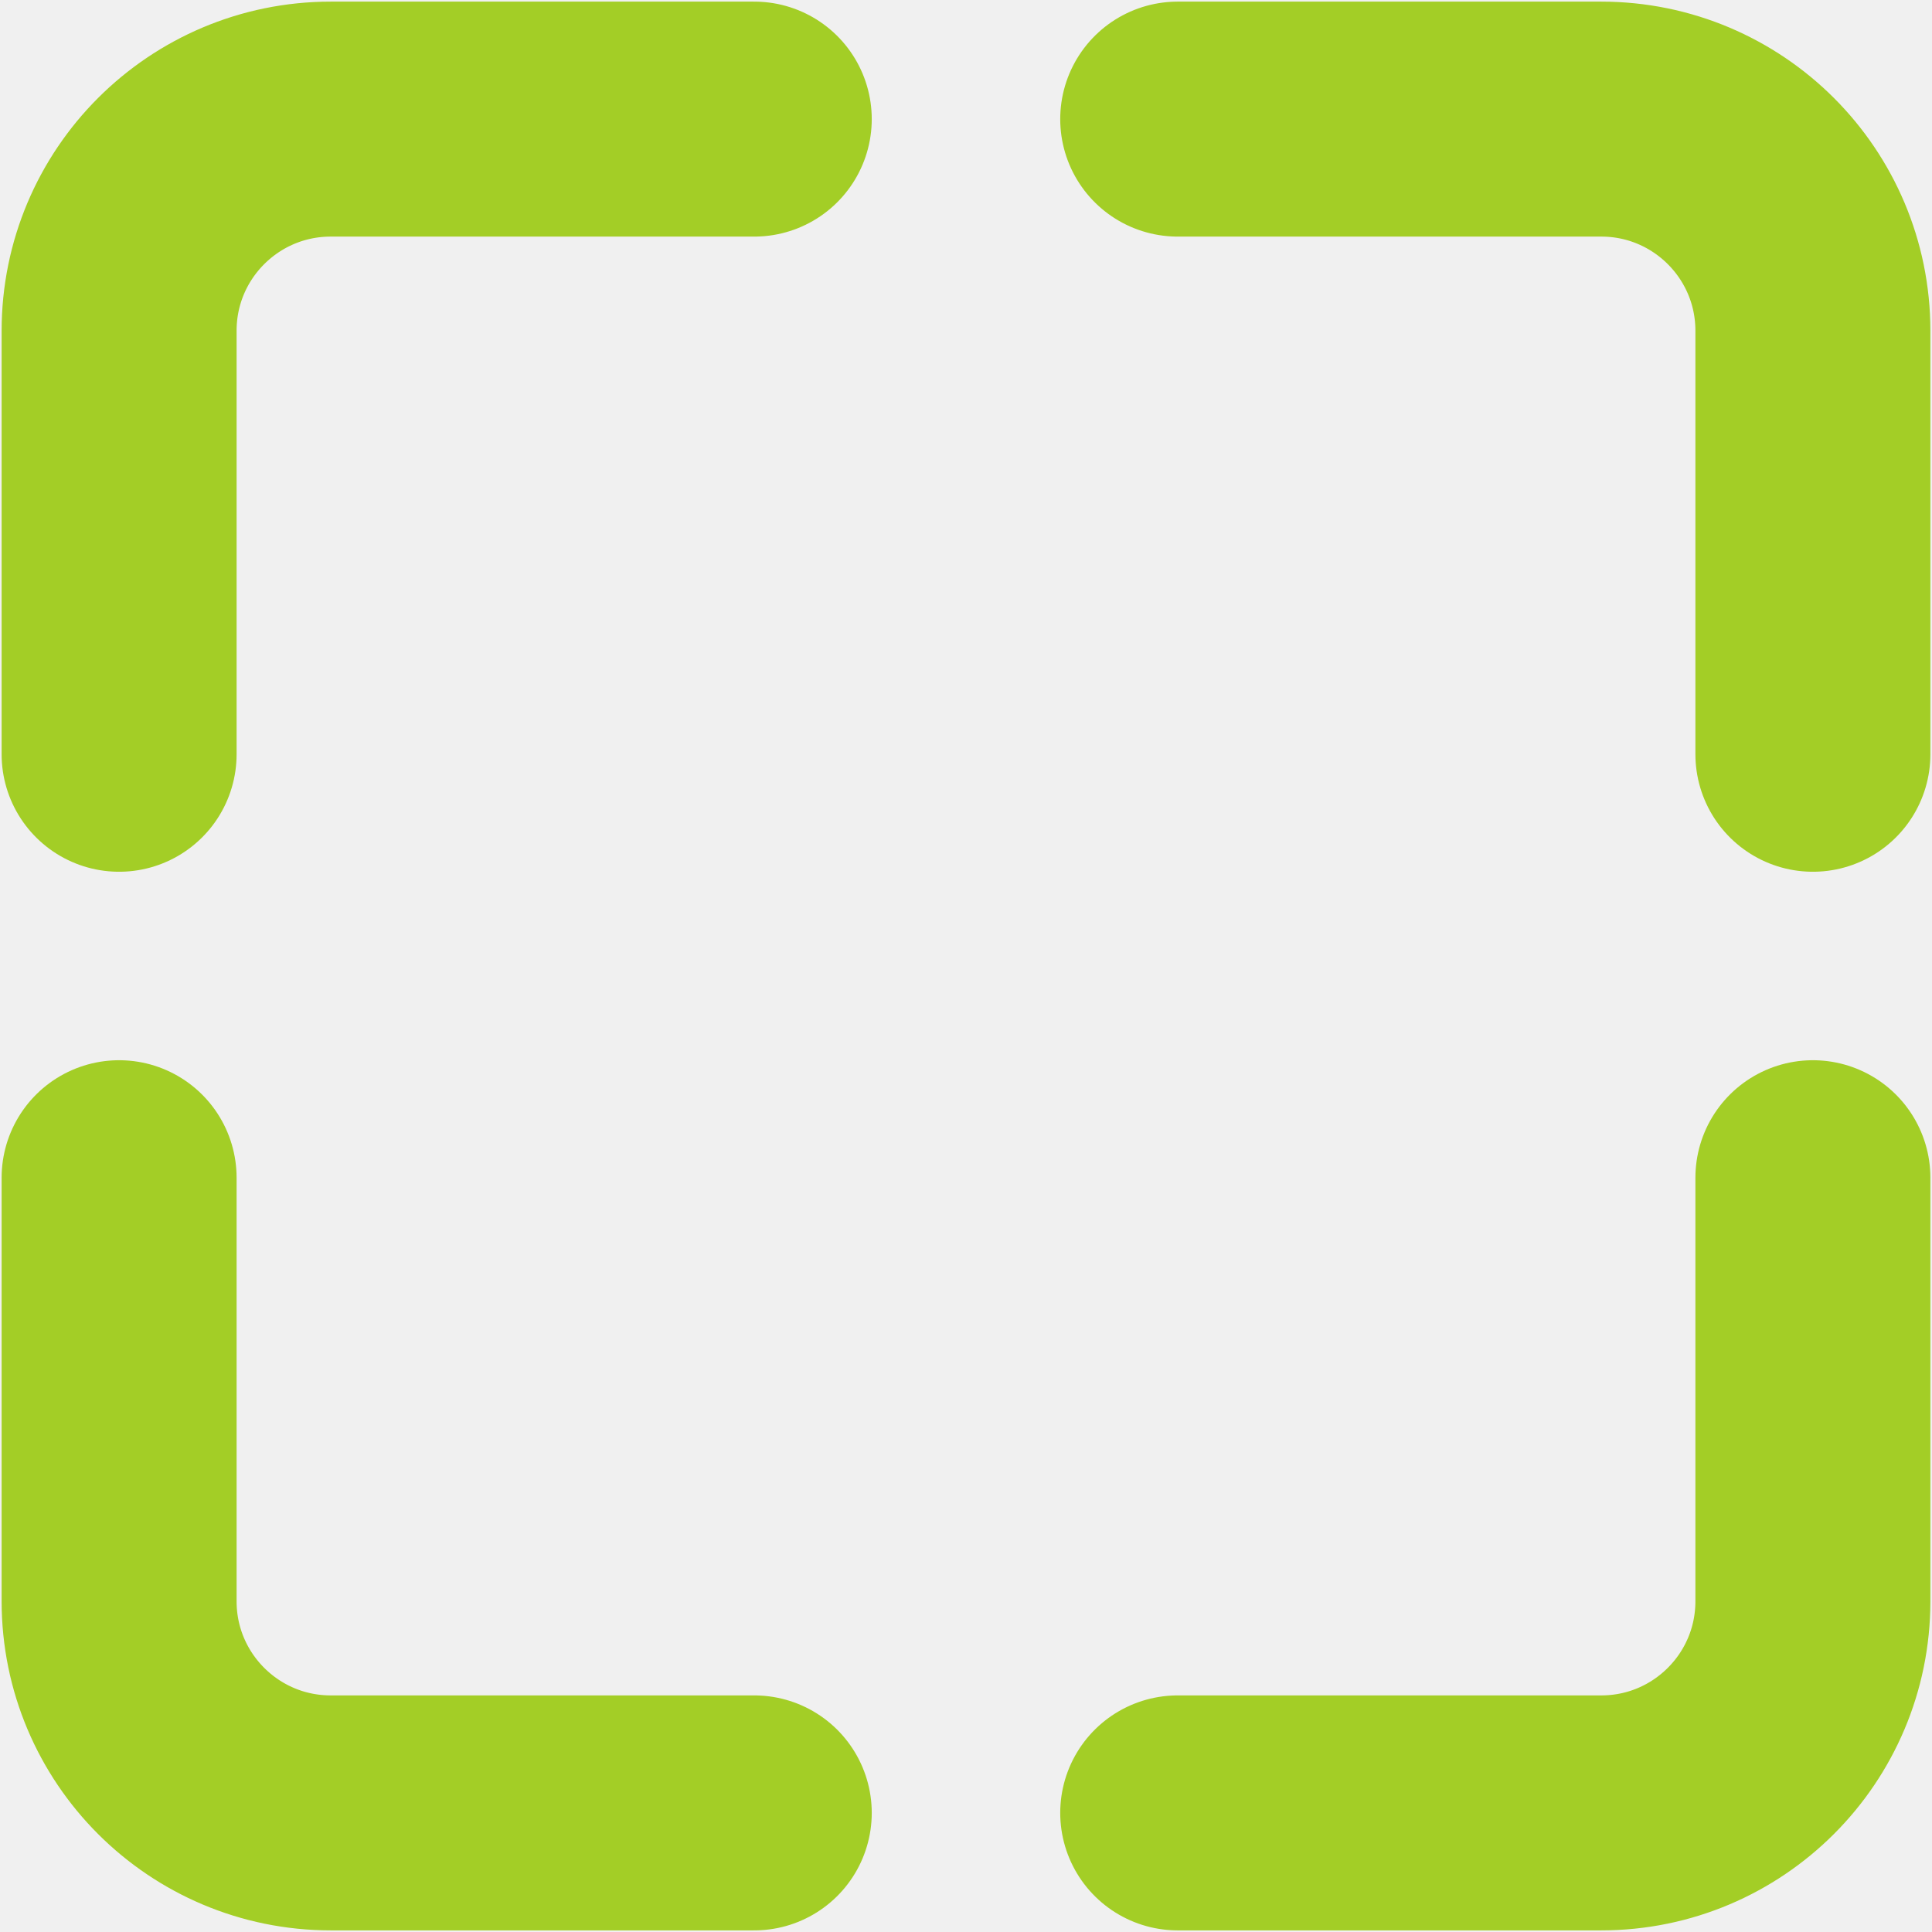
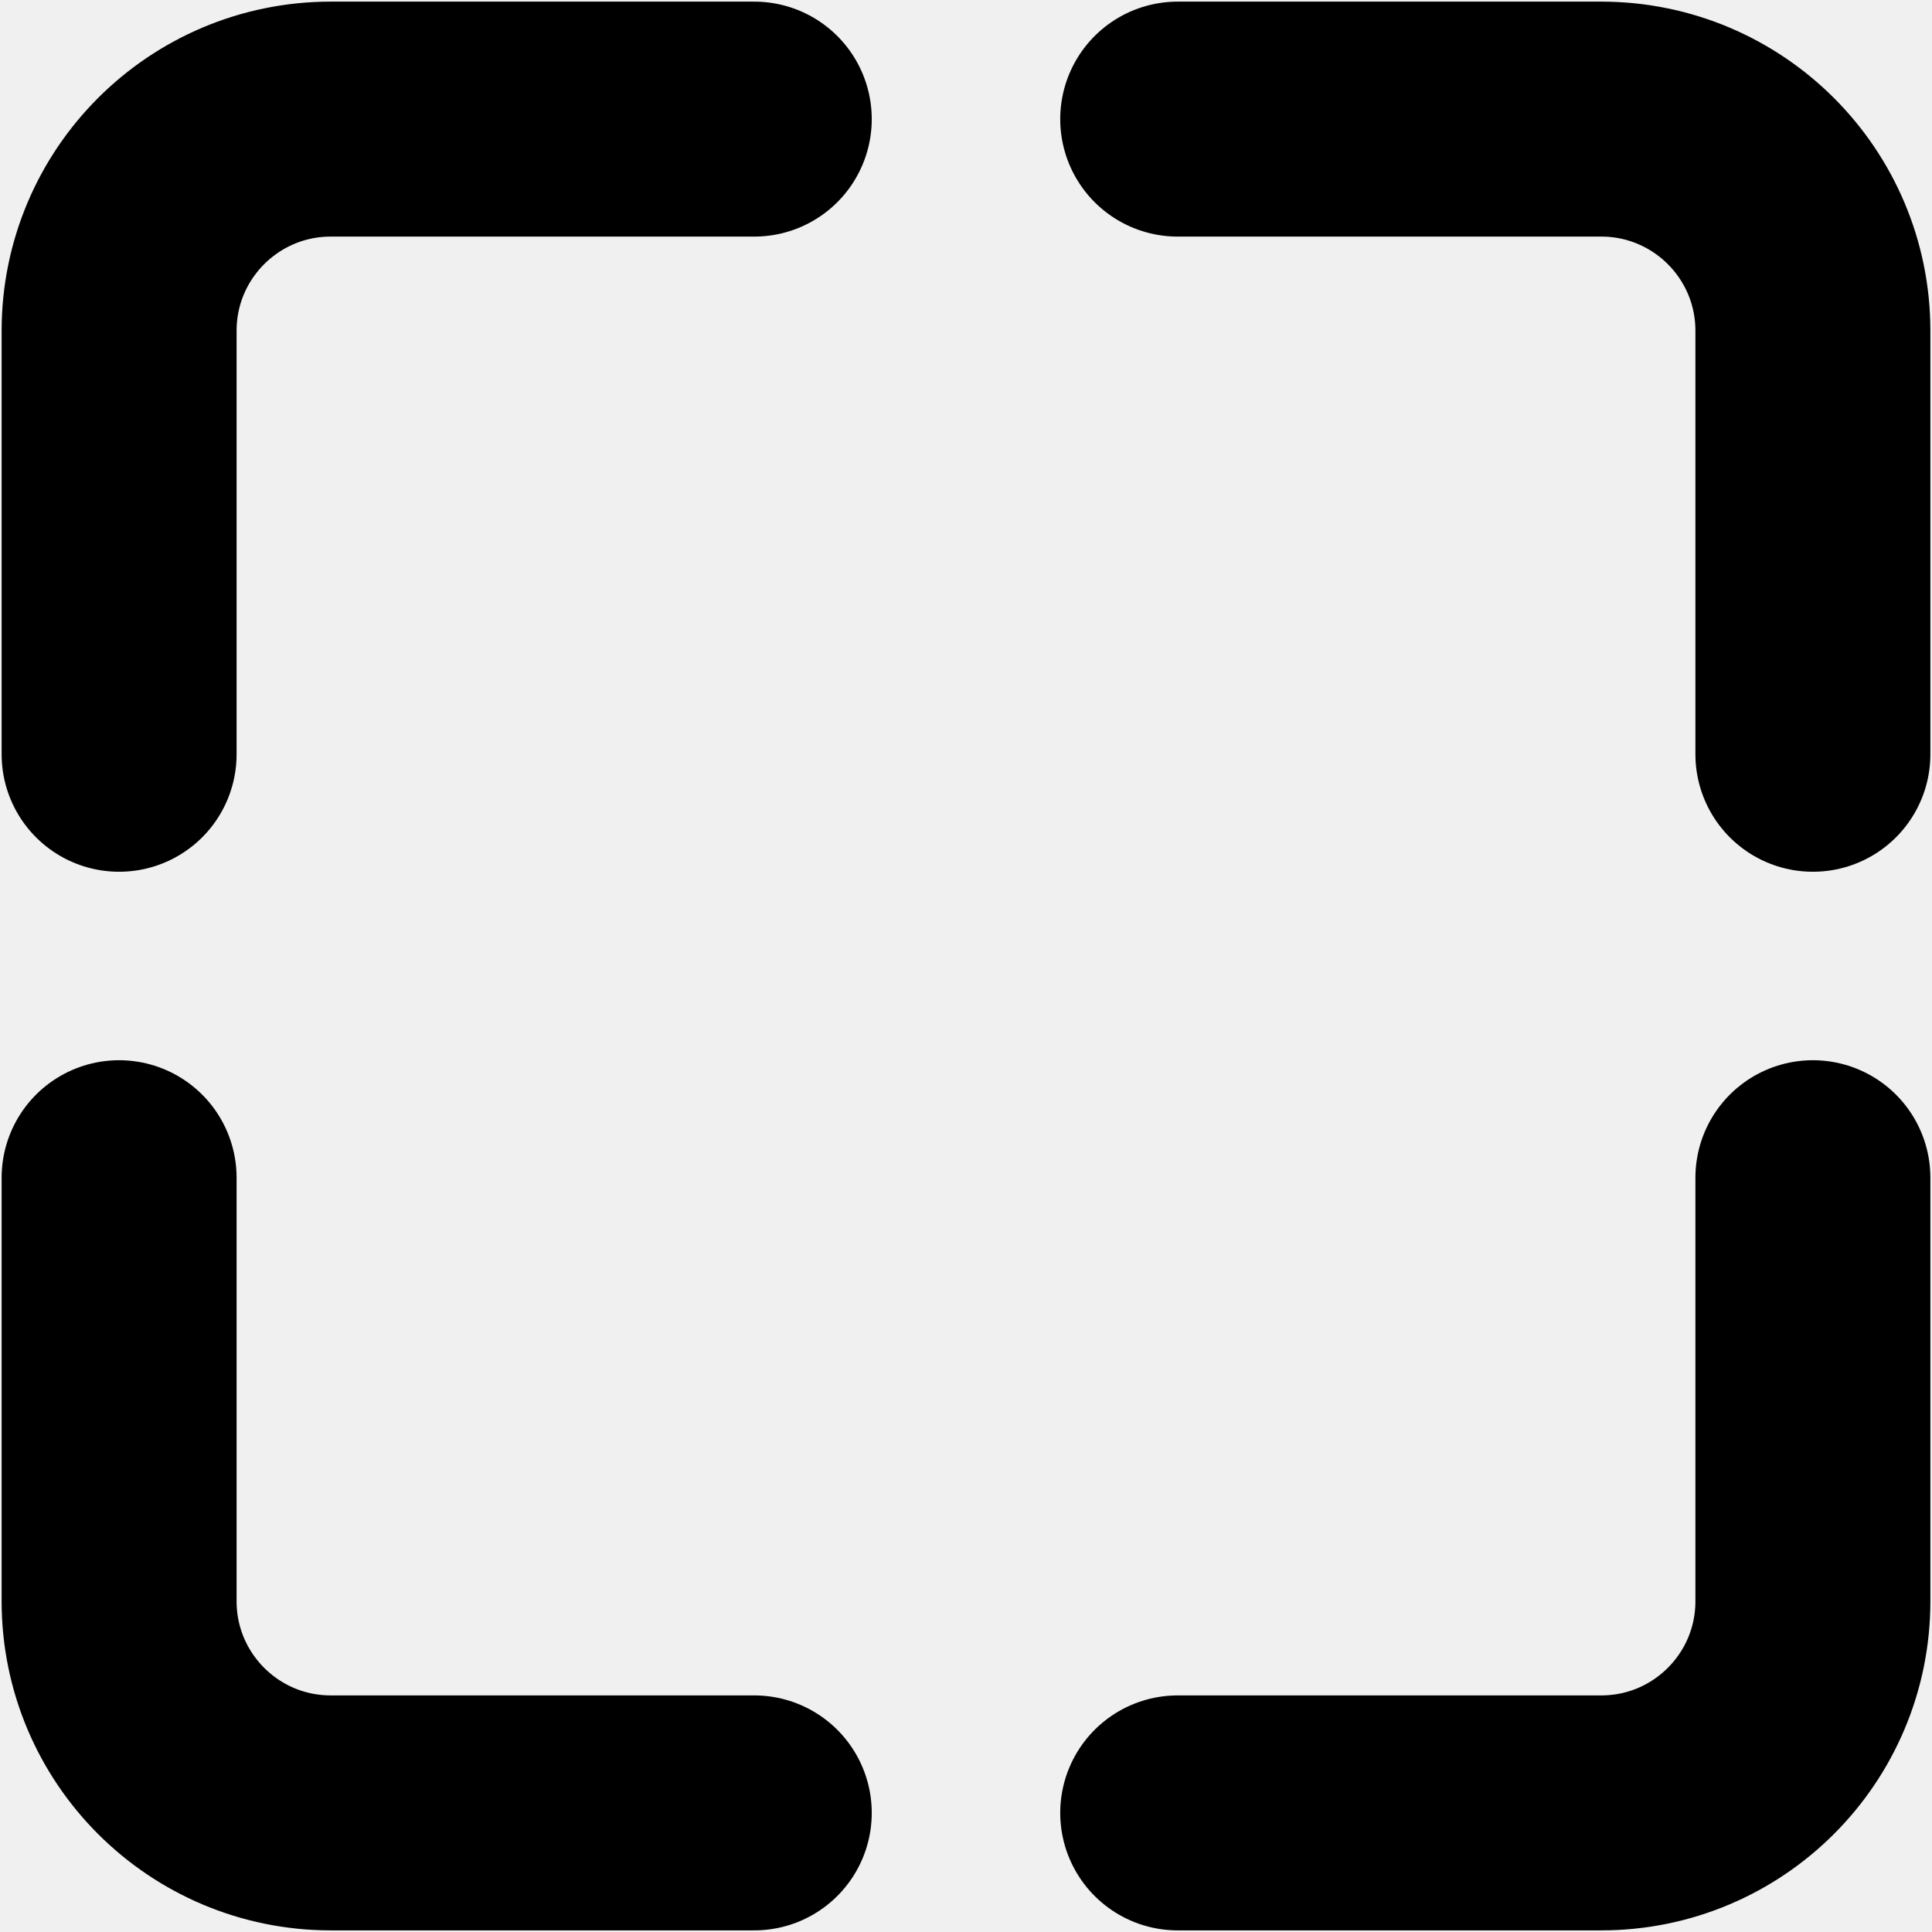
<svg xmlns="http://www.w3.org/2000/svg" width="74" height="74" viewBox="0 0 74 74" fill="none">
  <g clip-path="url(#clip0_397_177)">
-     <path d="M4.562 28.89V12.671C4.562 8.191 8.191 4.562 12.671 4.562H28.89" stroke="#A3CE26" stroke-width="9" stroke-linecap="round" stroke-linejoin="round" />
-     <path d="M69.438 28.89V12.671C69.438 8.191 65.809 4.562 61.329 4.562H45.109" stroke="#A3CE26" stroke-width="9" stroke-linecap="round" stroke-linejoin="round" />
-     <path d="M4.562 45.109V61.329C4.562 65.809 8.191 69.438 12.671 69.438H28.89" stroke="#A3CE26" stroke-width="9" stroke-linecap="round" stroke-linejoin="round" />
-     <path d="M69.438 45.109V61.329C69.438 65.809 65.809 69.438 61.329 69.438H45.109" stroke="#A3CE26" stroke-width="9" stroke-linecap="round" stroke-linejoin="round" />
+     <path d="M4.562 28.89V12.671C4.562 8.191 8.191 4.562 12.671 4.562H28.89" stroke="#000000" stroke-width="9" stroke-linecap="round" stroke-linejoin="round" />
+     <path d="M69.438 28.89V12.671C69.438 8.191 65.809 4.562 61.329 4.562H45.109" stroke="#000000" stroke-width="9" stroke-linecap="round" stroke-linejoin="round" />
+     <path d="M4.562 45.109V61.329C4.562 65.809 8.191 69.438 12.671 69.438H28.89" stroke="#000000" stroke-width="9" stroke-linecap="round" stroke-linejoin="round" />
+     <path d="M69.438 45.109V61.329C69.438 65.809 65.809 69.438 61.329 69.438H45.109" stroke="#000000" stroke-width="9" stroke-linecap="round" stroke-linejoin="round" />
  </g>
  <defs>
    <clipPath id="clip0_397_177">
      <rect width="74" height="74" fill="white" />
    </clipPath>
  </defs>
</svg>
